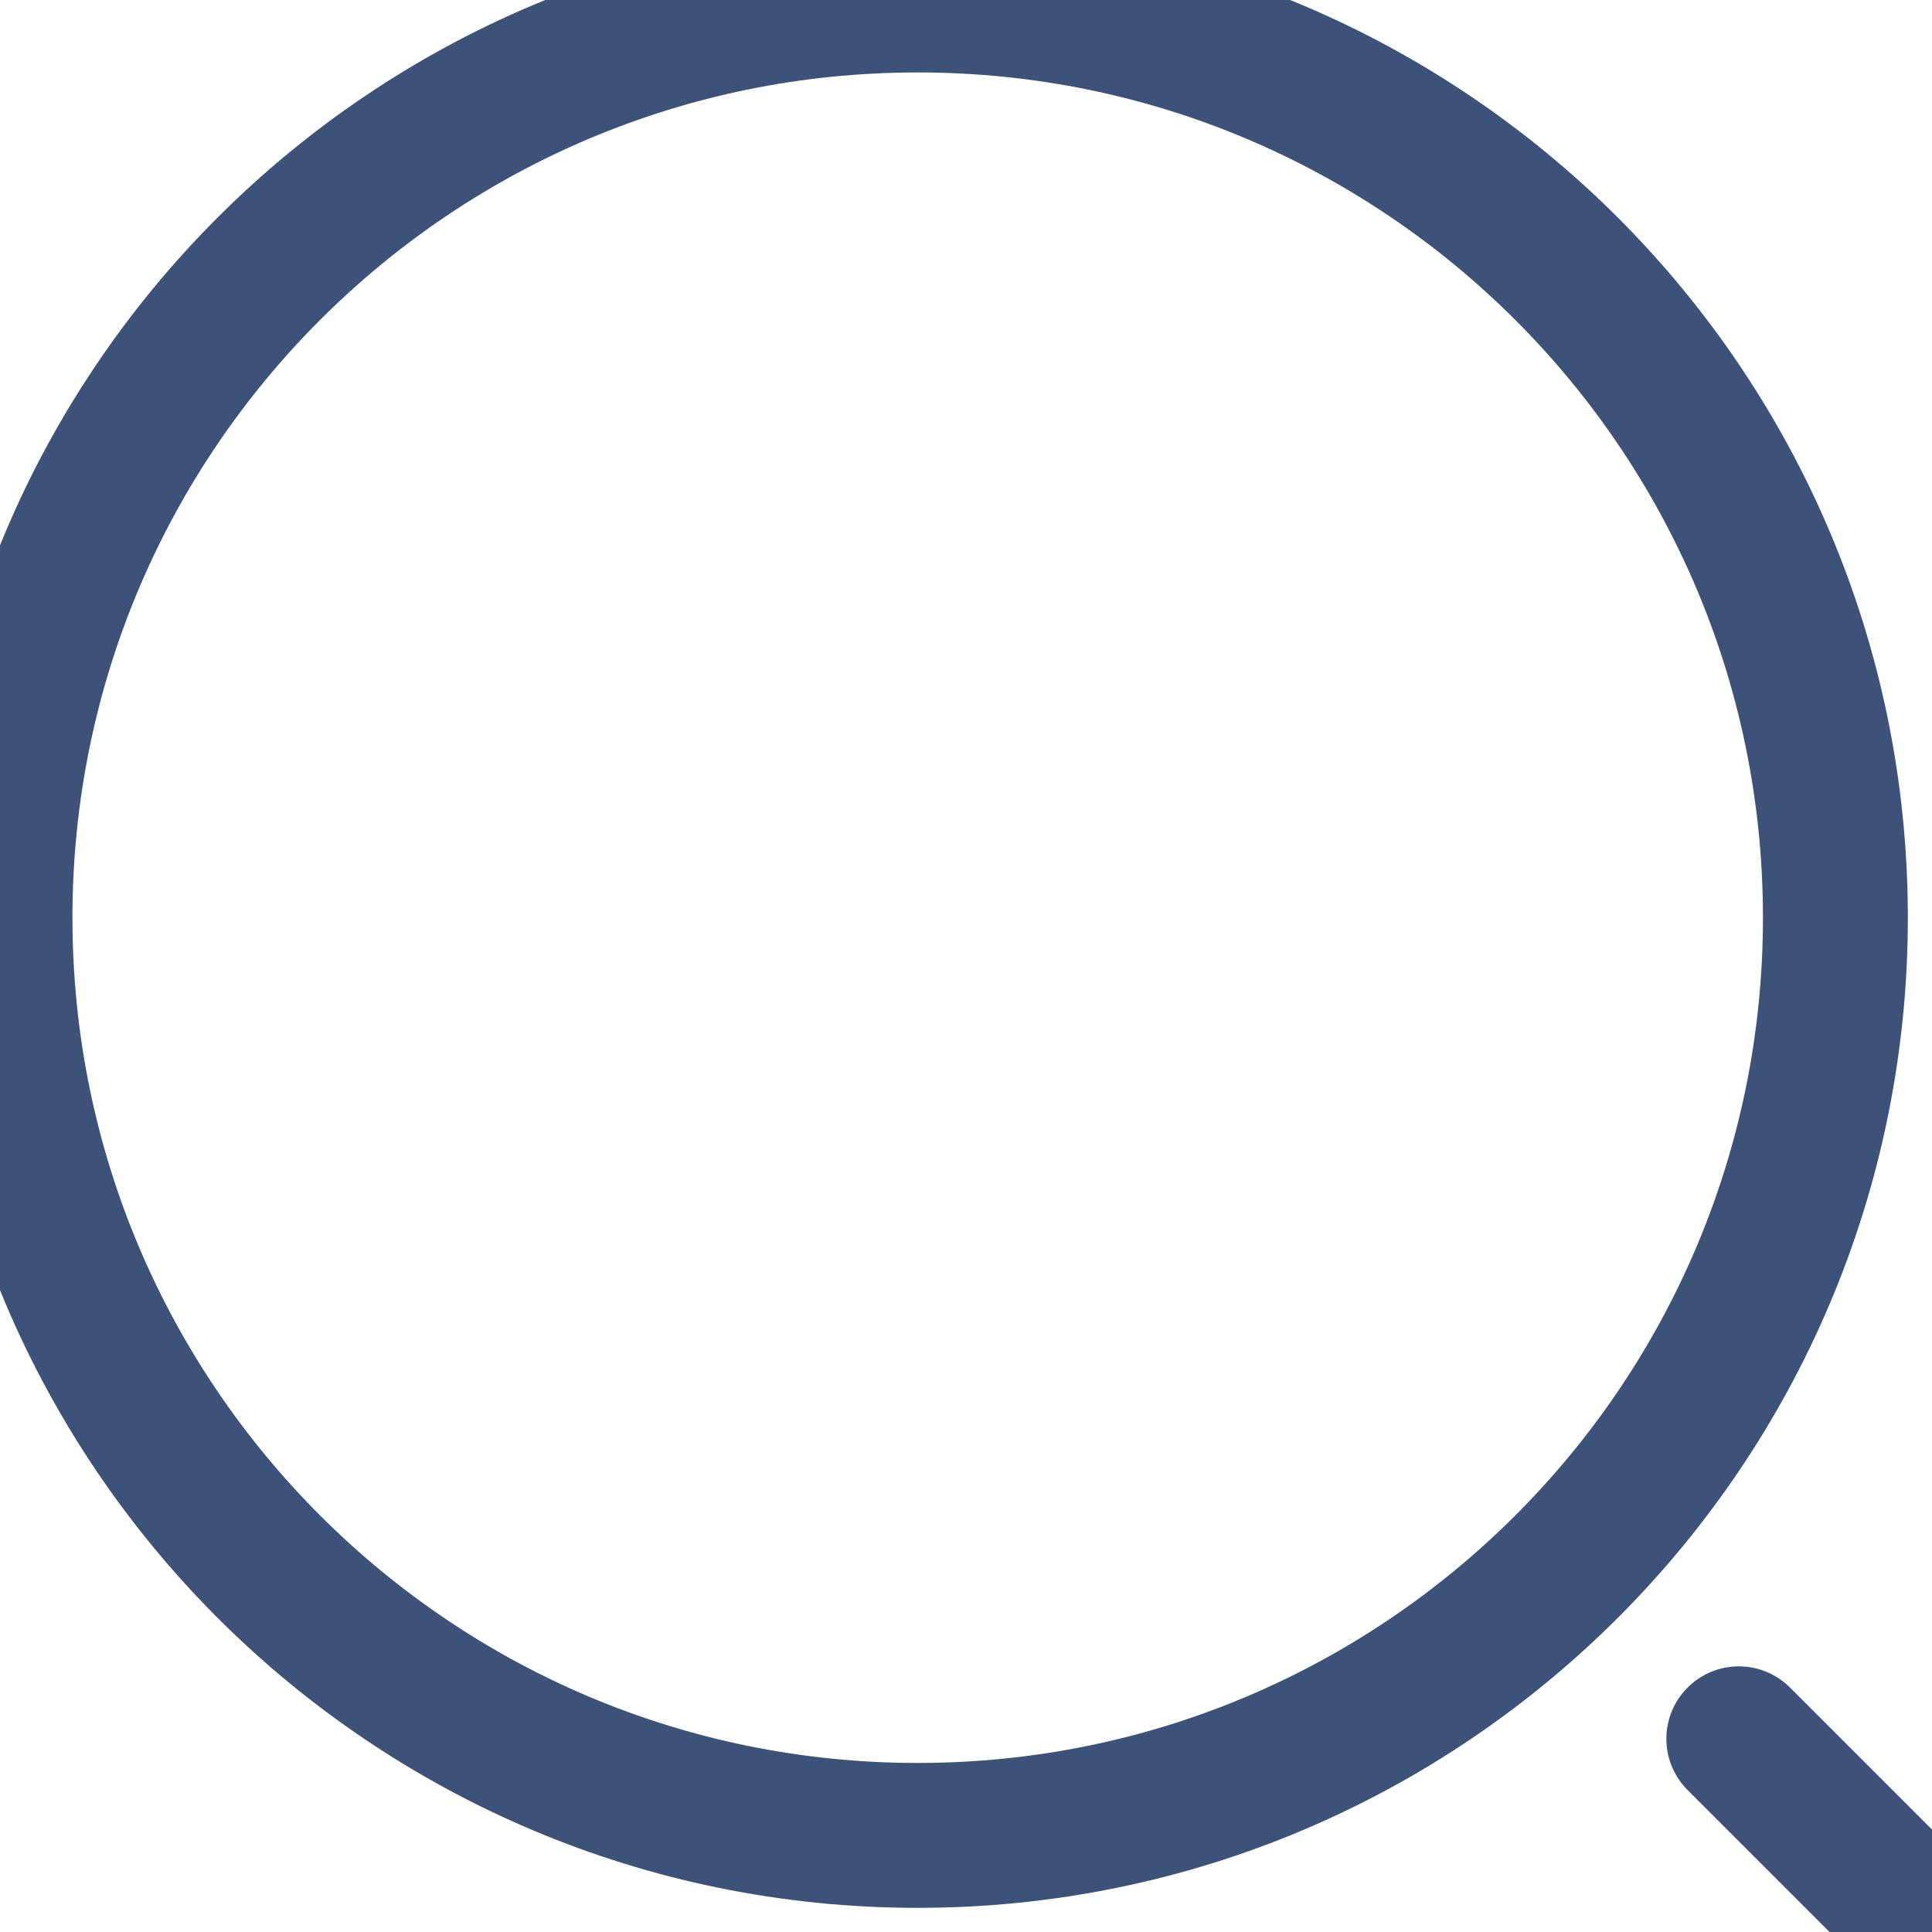
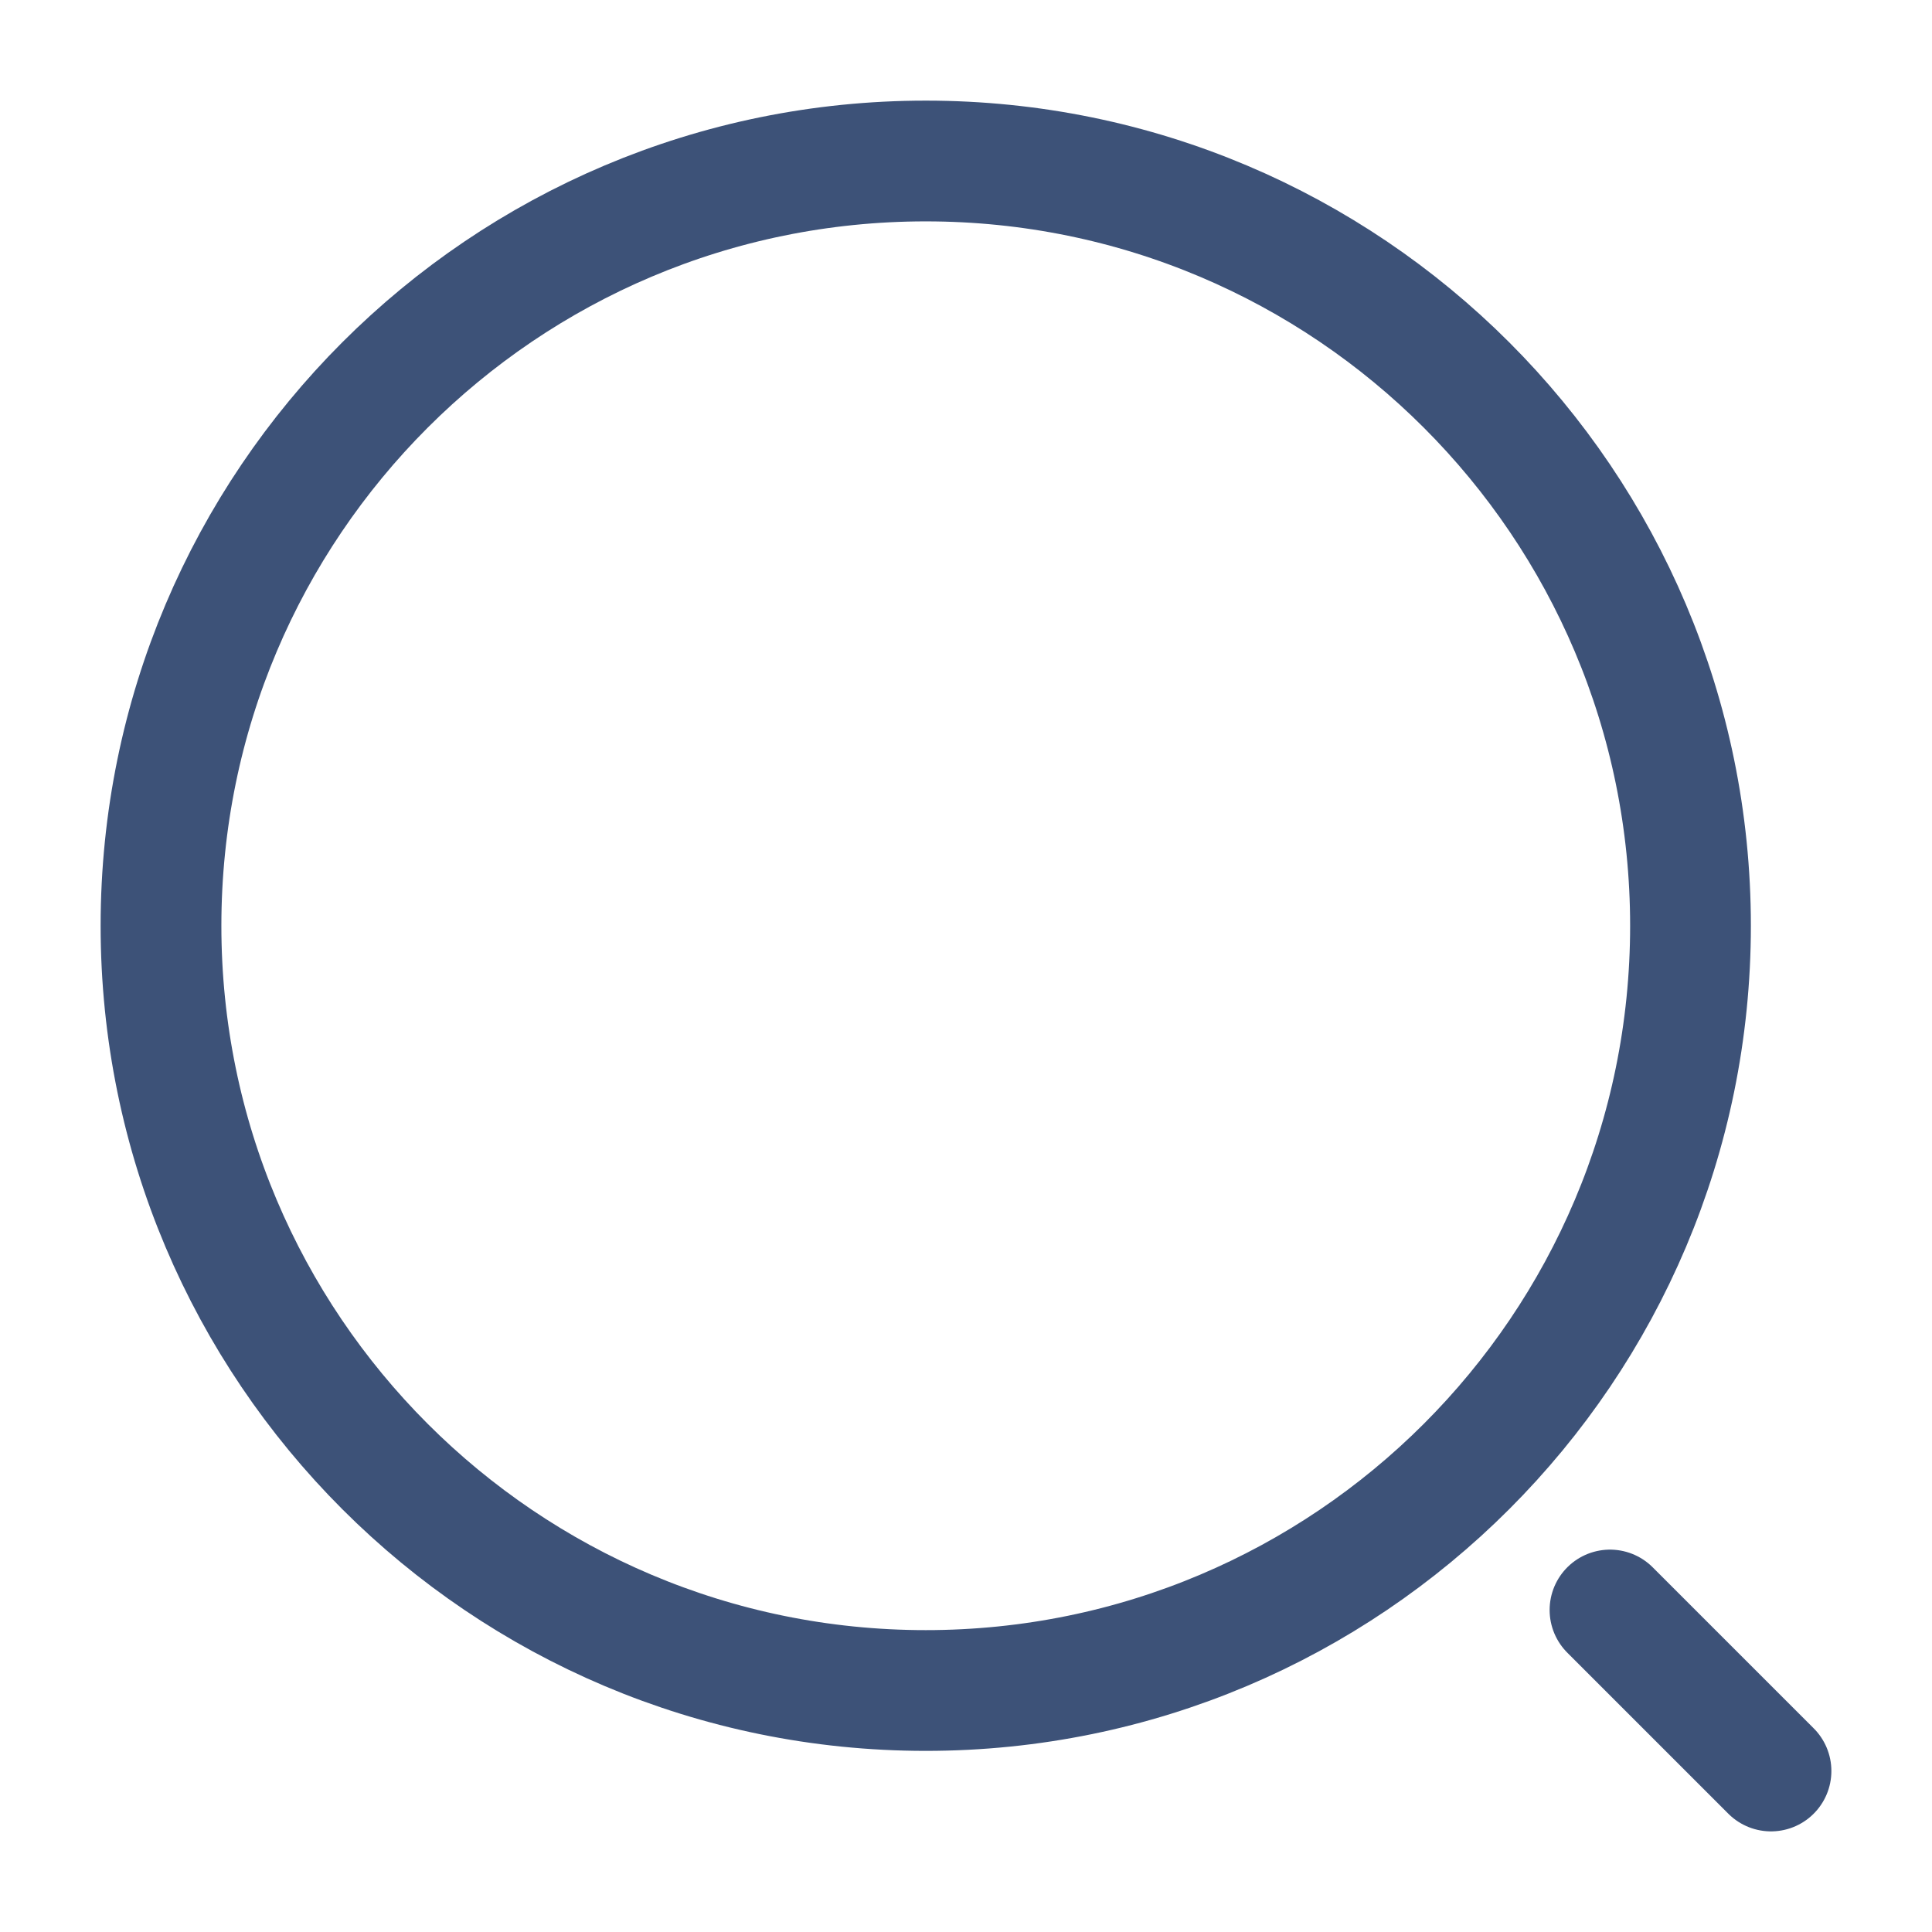
- <svg xmlns="http://www.w3.org/2000/svg" width="24" height="24" fill="none" viewBox="2 2 20 20">
+ <svg xmlns="http://www.w3.org/2000/svg" width="24" height="24" fill="none" viewBox="0 0 24 24">
  <path stroke="#3D5278" stroke-linecap="round" stroke-linejoin="round" stroke-width="1.5" d="M11.5 21a9.5 9.5 0 1 0 0-19 9.5 9.5 0 0 0 0 19ZM22 22l-2-2" />
</svg>
